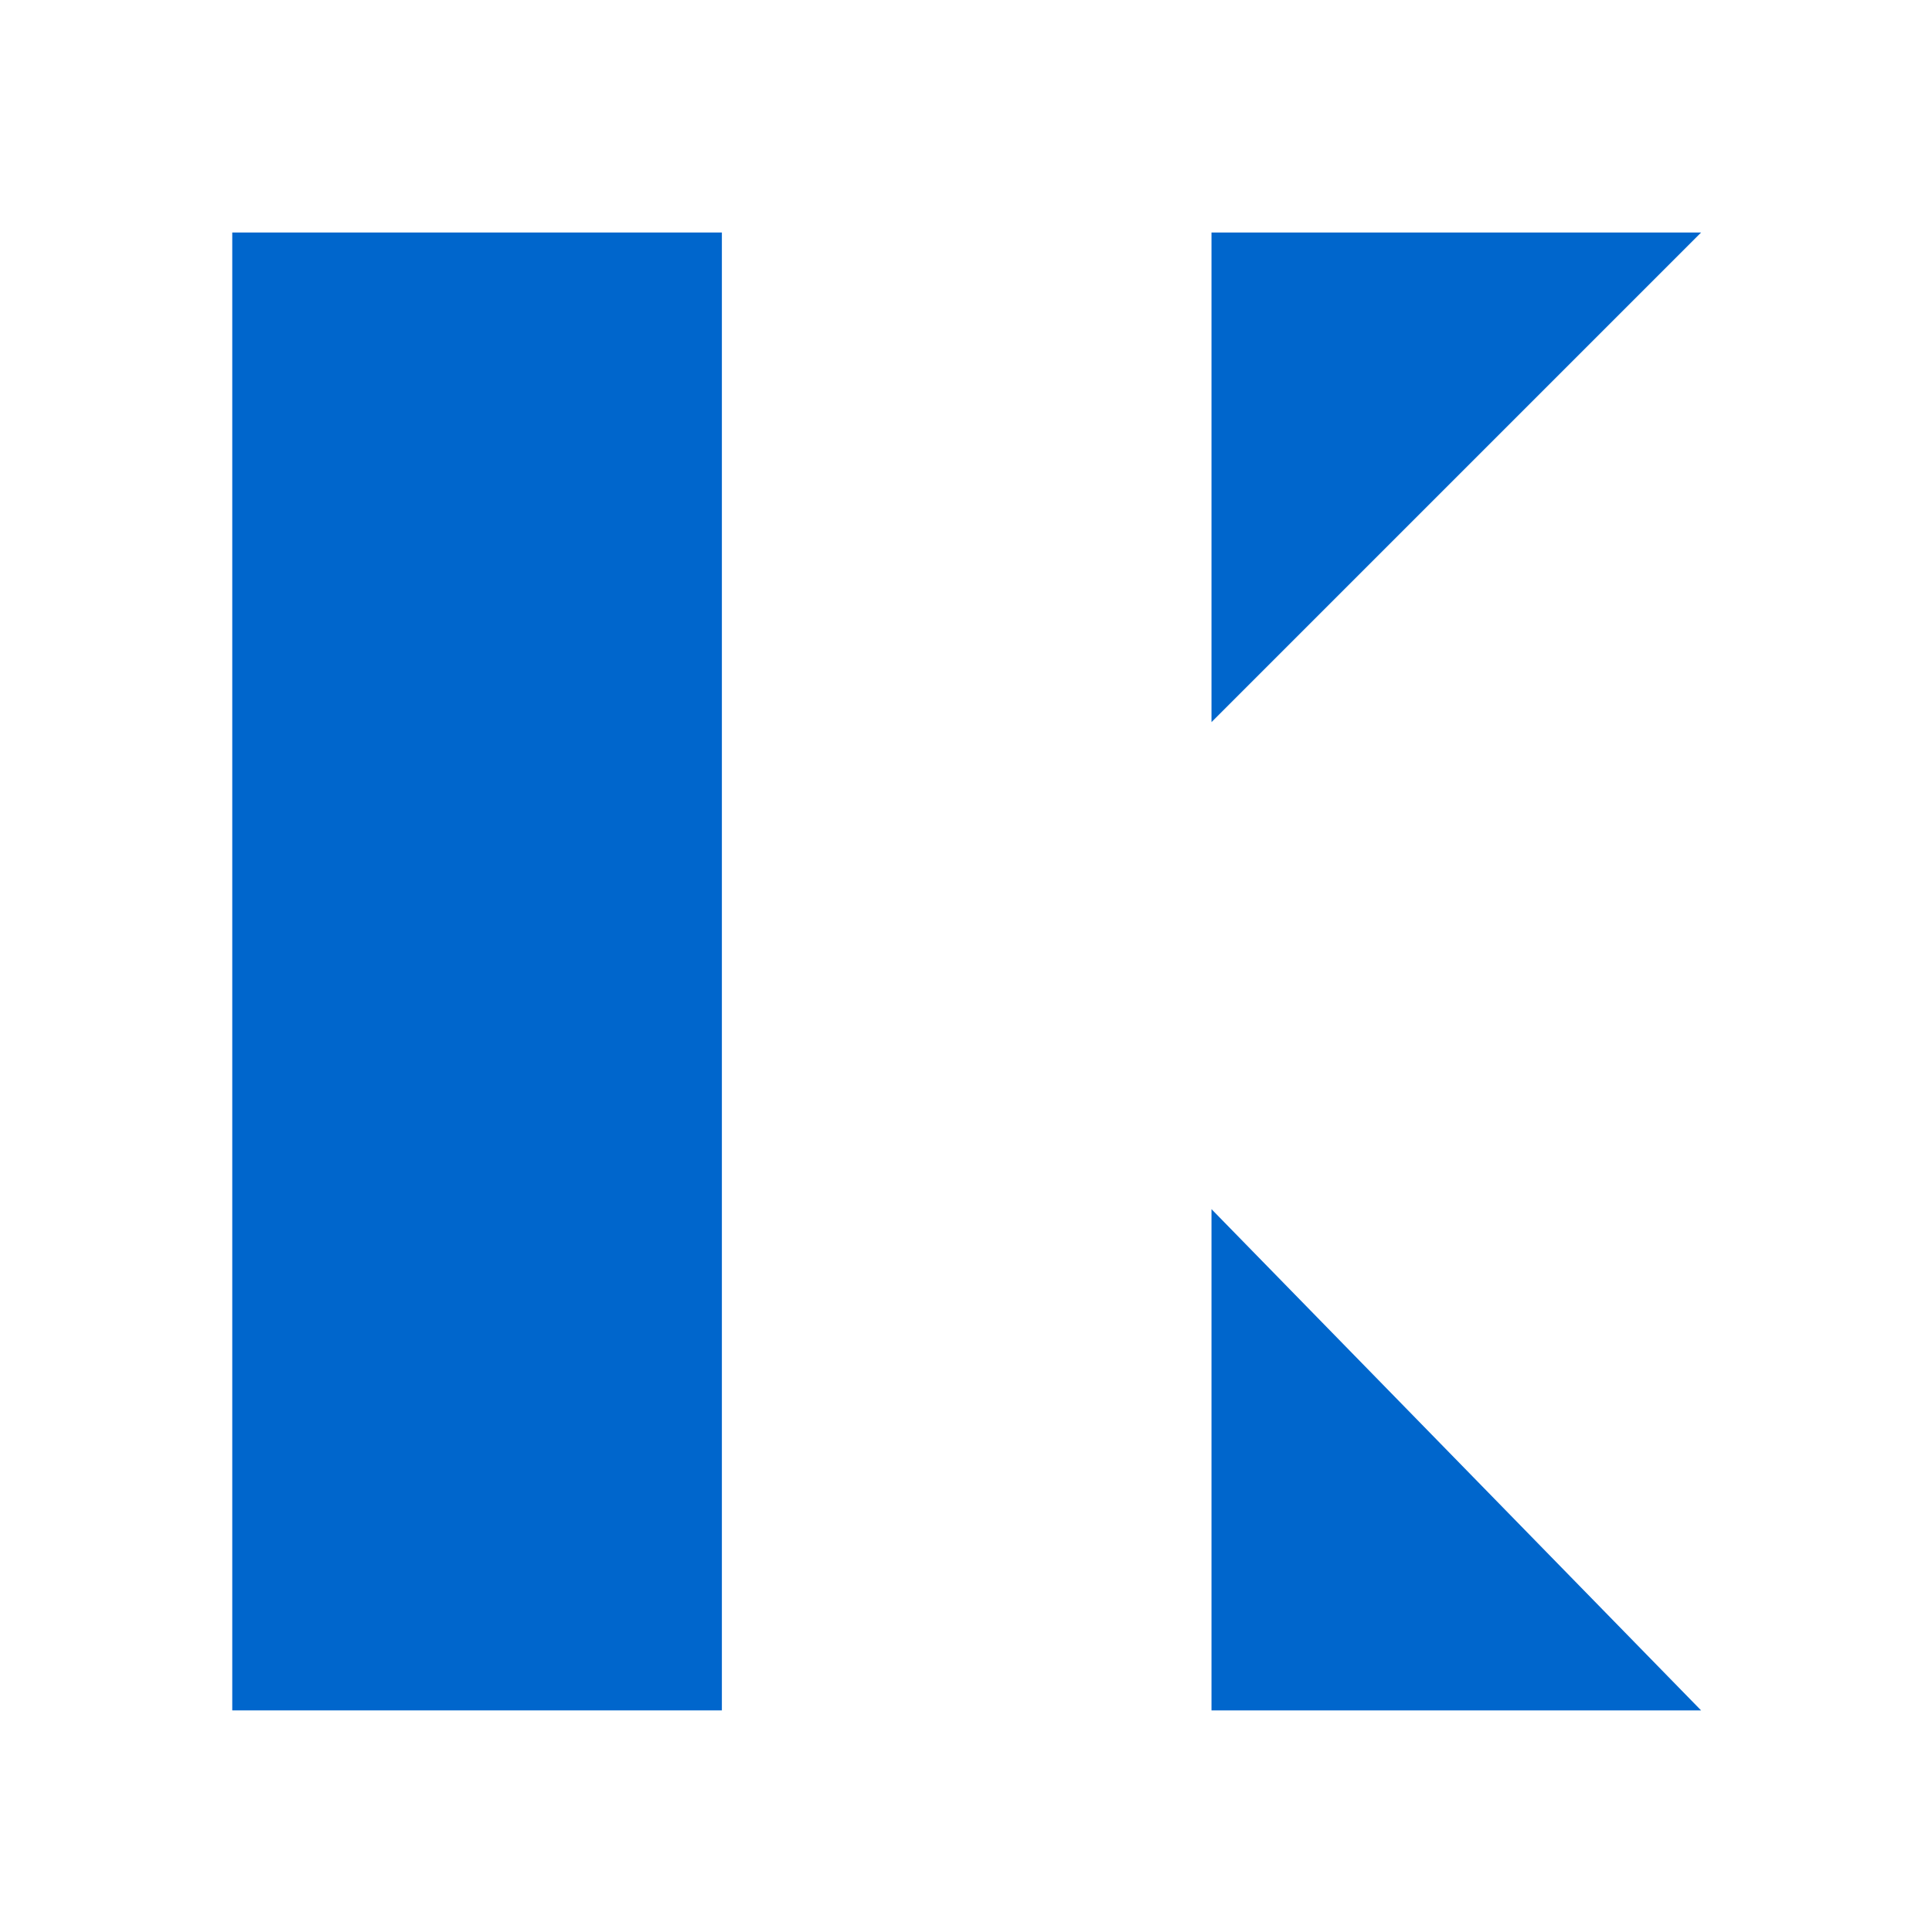
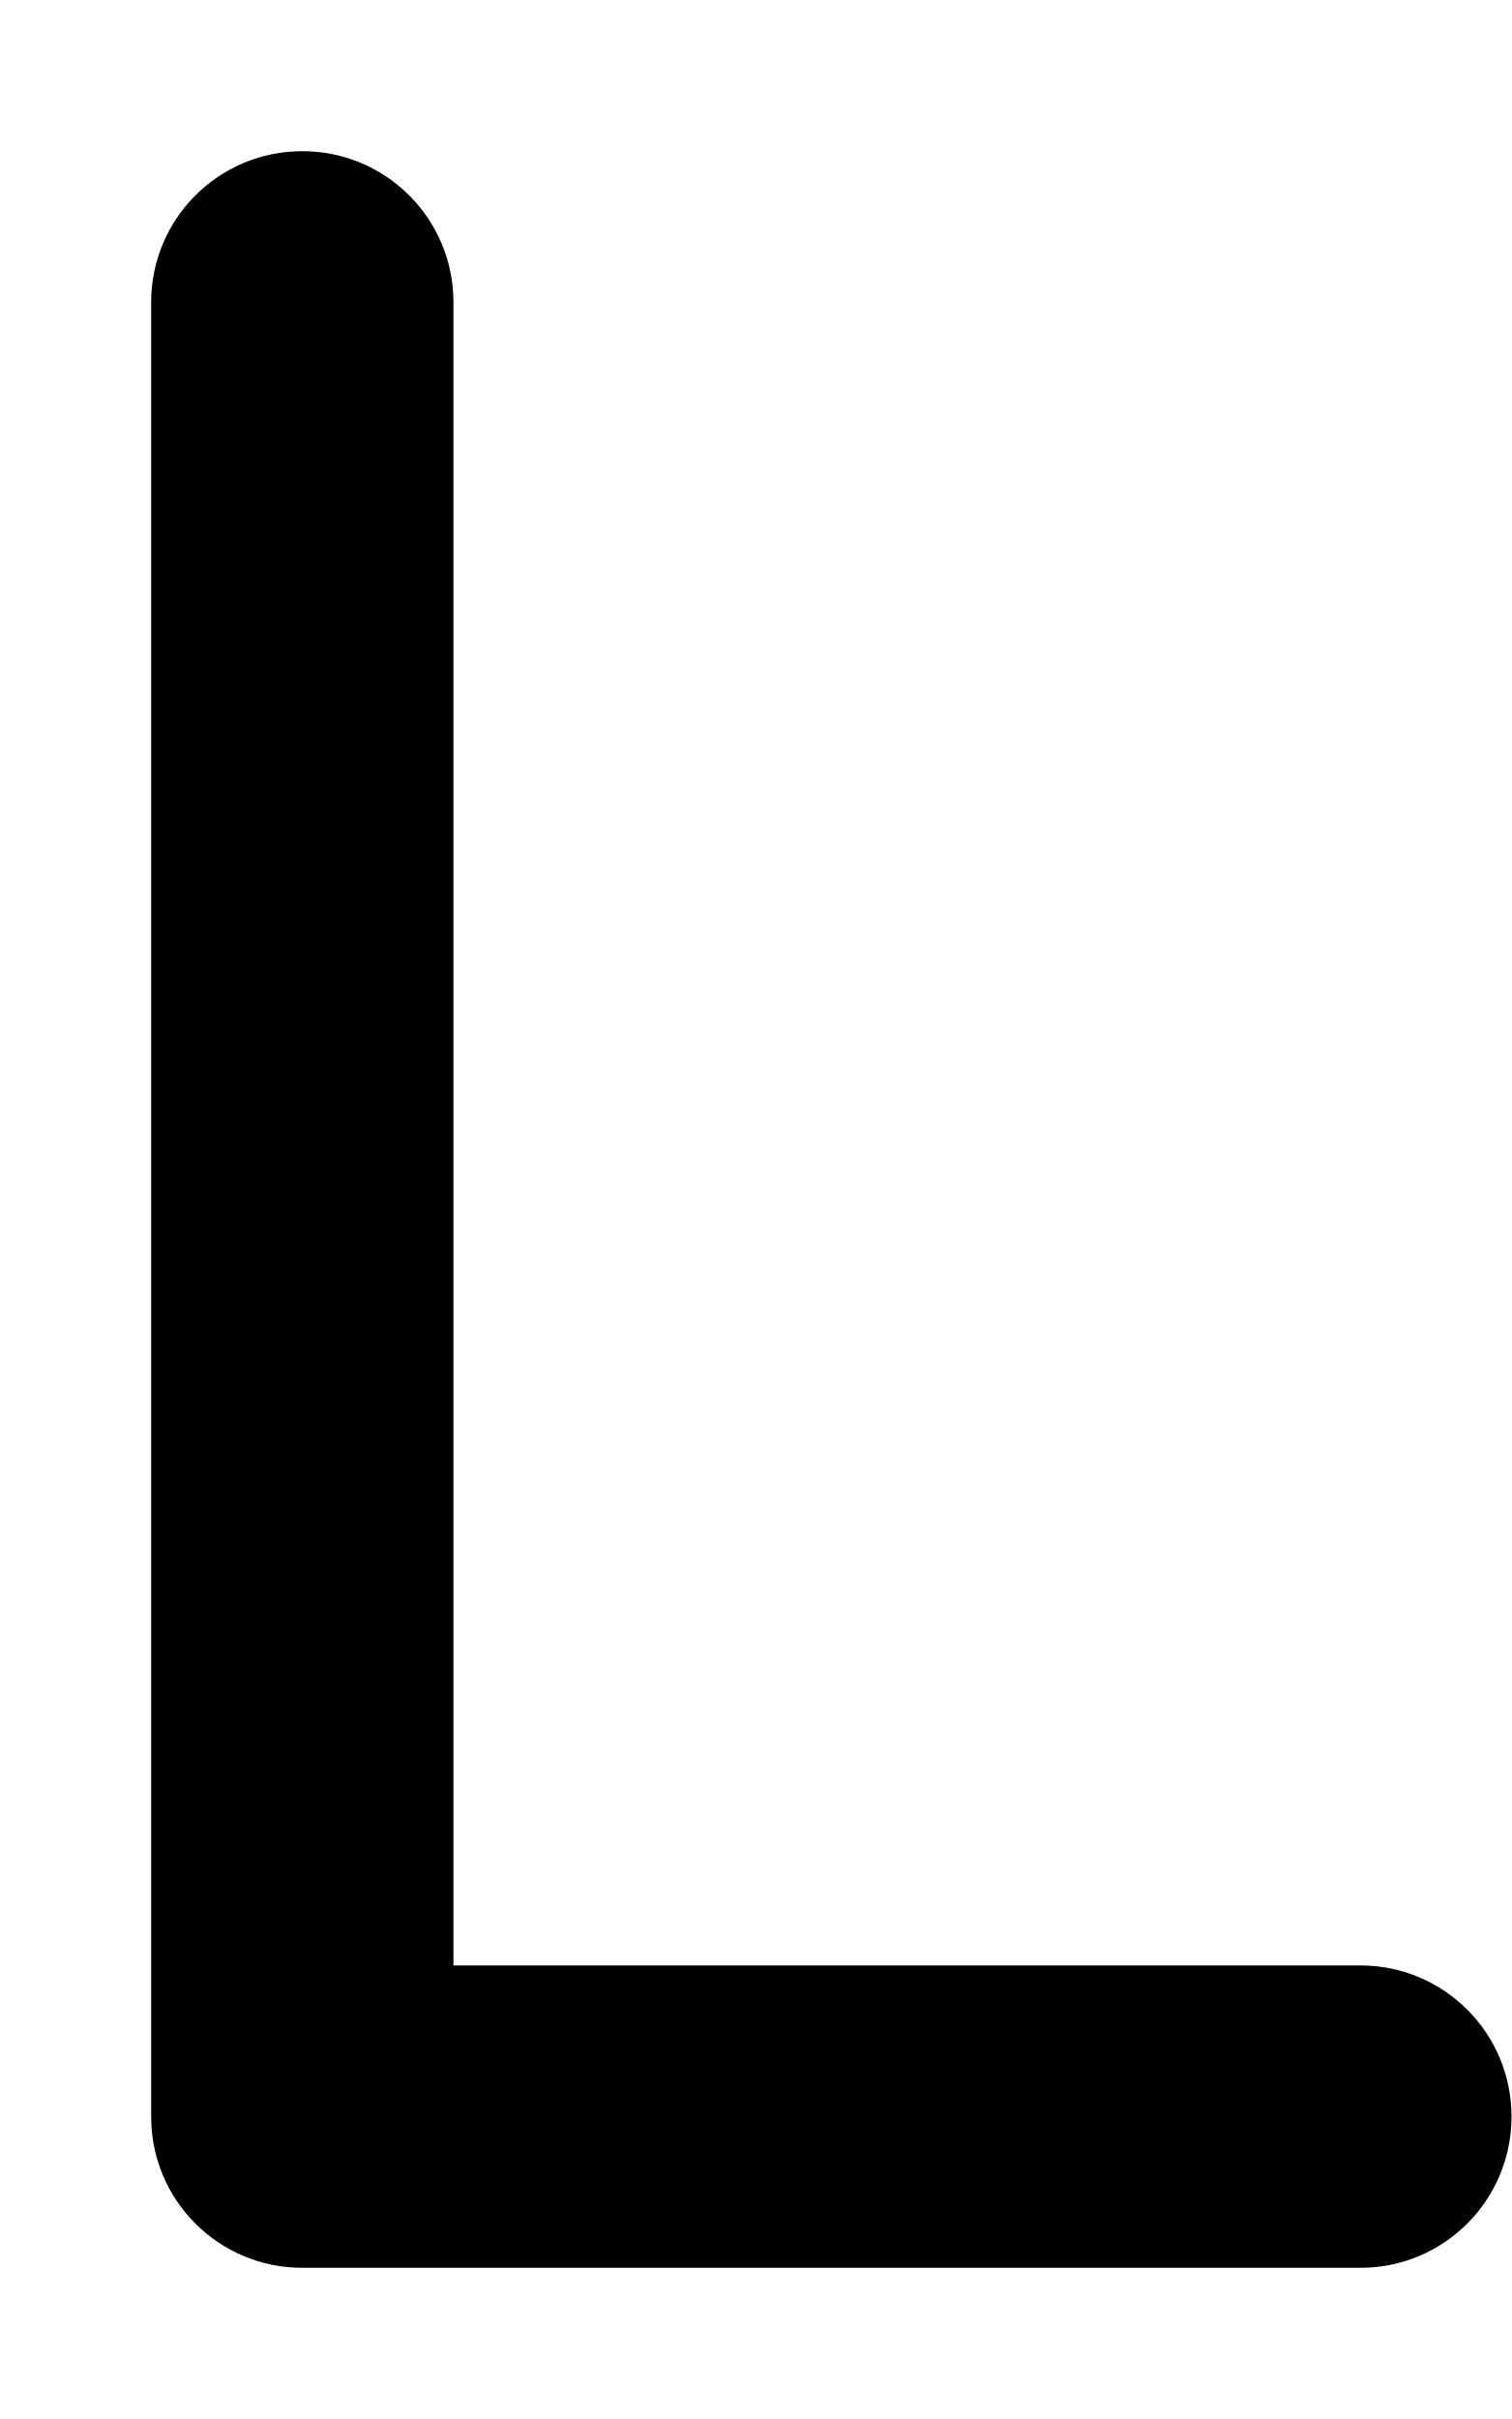
- <svg xmlns="http://www.w3.org/2000/svg" width="1417" height="1417" viewBox="0 0 1417 1417">
-   <defs>
-     <style>
-       .cls-1 {
-         fill: #06c;
-         fill-rule: evenodd;
-       }
-     </style>
-   </defs>
-   <path id="rectangular" class="cls-1" d="M170.35,170.525h359.1V1254.47H170.35V170.525Z" />
-   <path id="triangle-down" class="cls-1" d="M888.55,1254.47h359.1L888.55,886.825V1254.47Z" />
-   <path id="triangle-up" class="cls-1" d="M888.55,170.525h359.1l-359.1,359.1v-359.1Z" />
+ <svg xmlns="http://www.w3.org/2000/svg" viewBox="0 0 320 512">
+   <path d="M64 32c17.7 0 32 14.3 32 32V416H288c17.7 0 32 14.3 32 32s-14.3 32-32 32H64c-17.7 0-32-14.3-32-32V64c0-17.7 14.3-32 32-32z" />
</svg>
